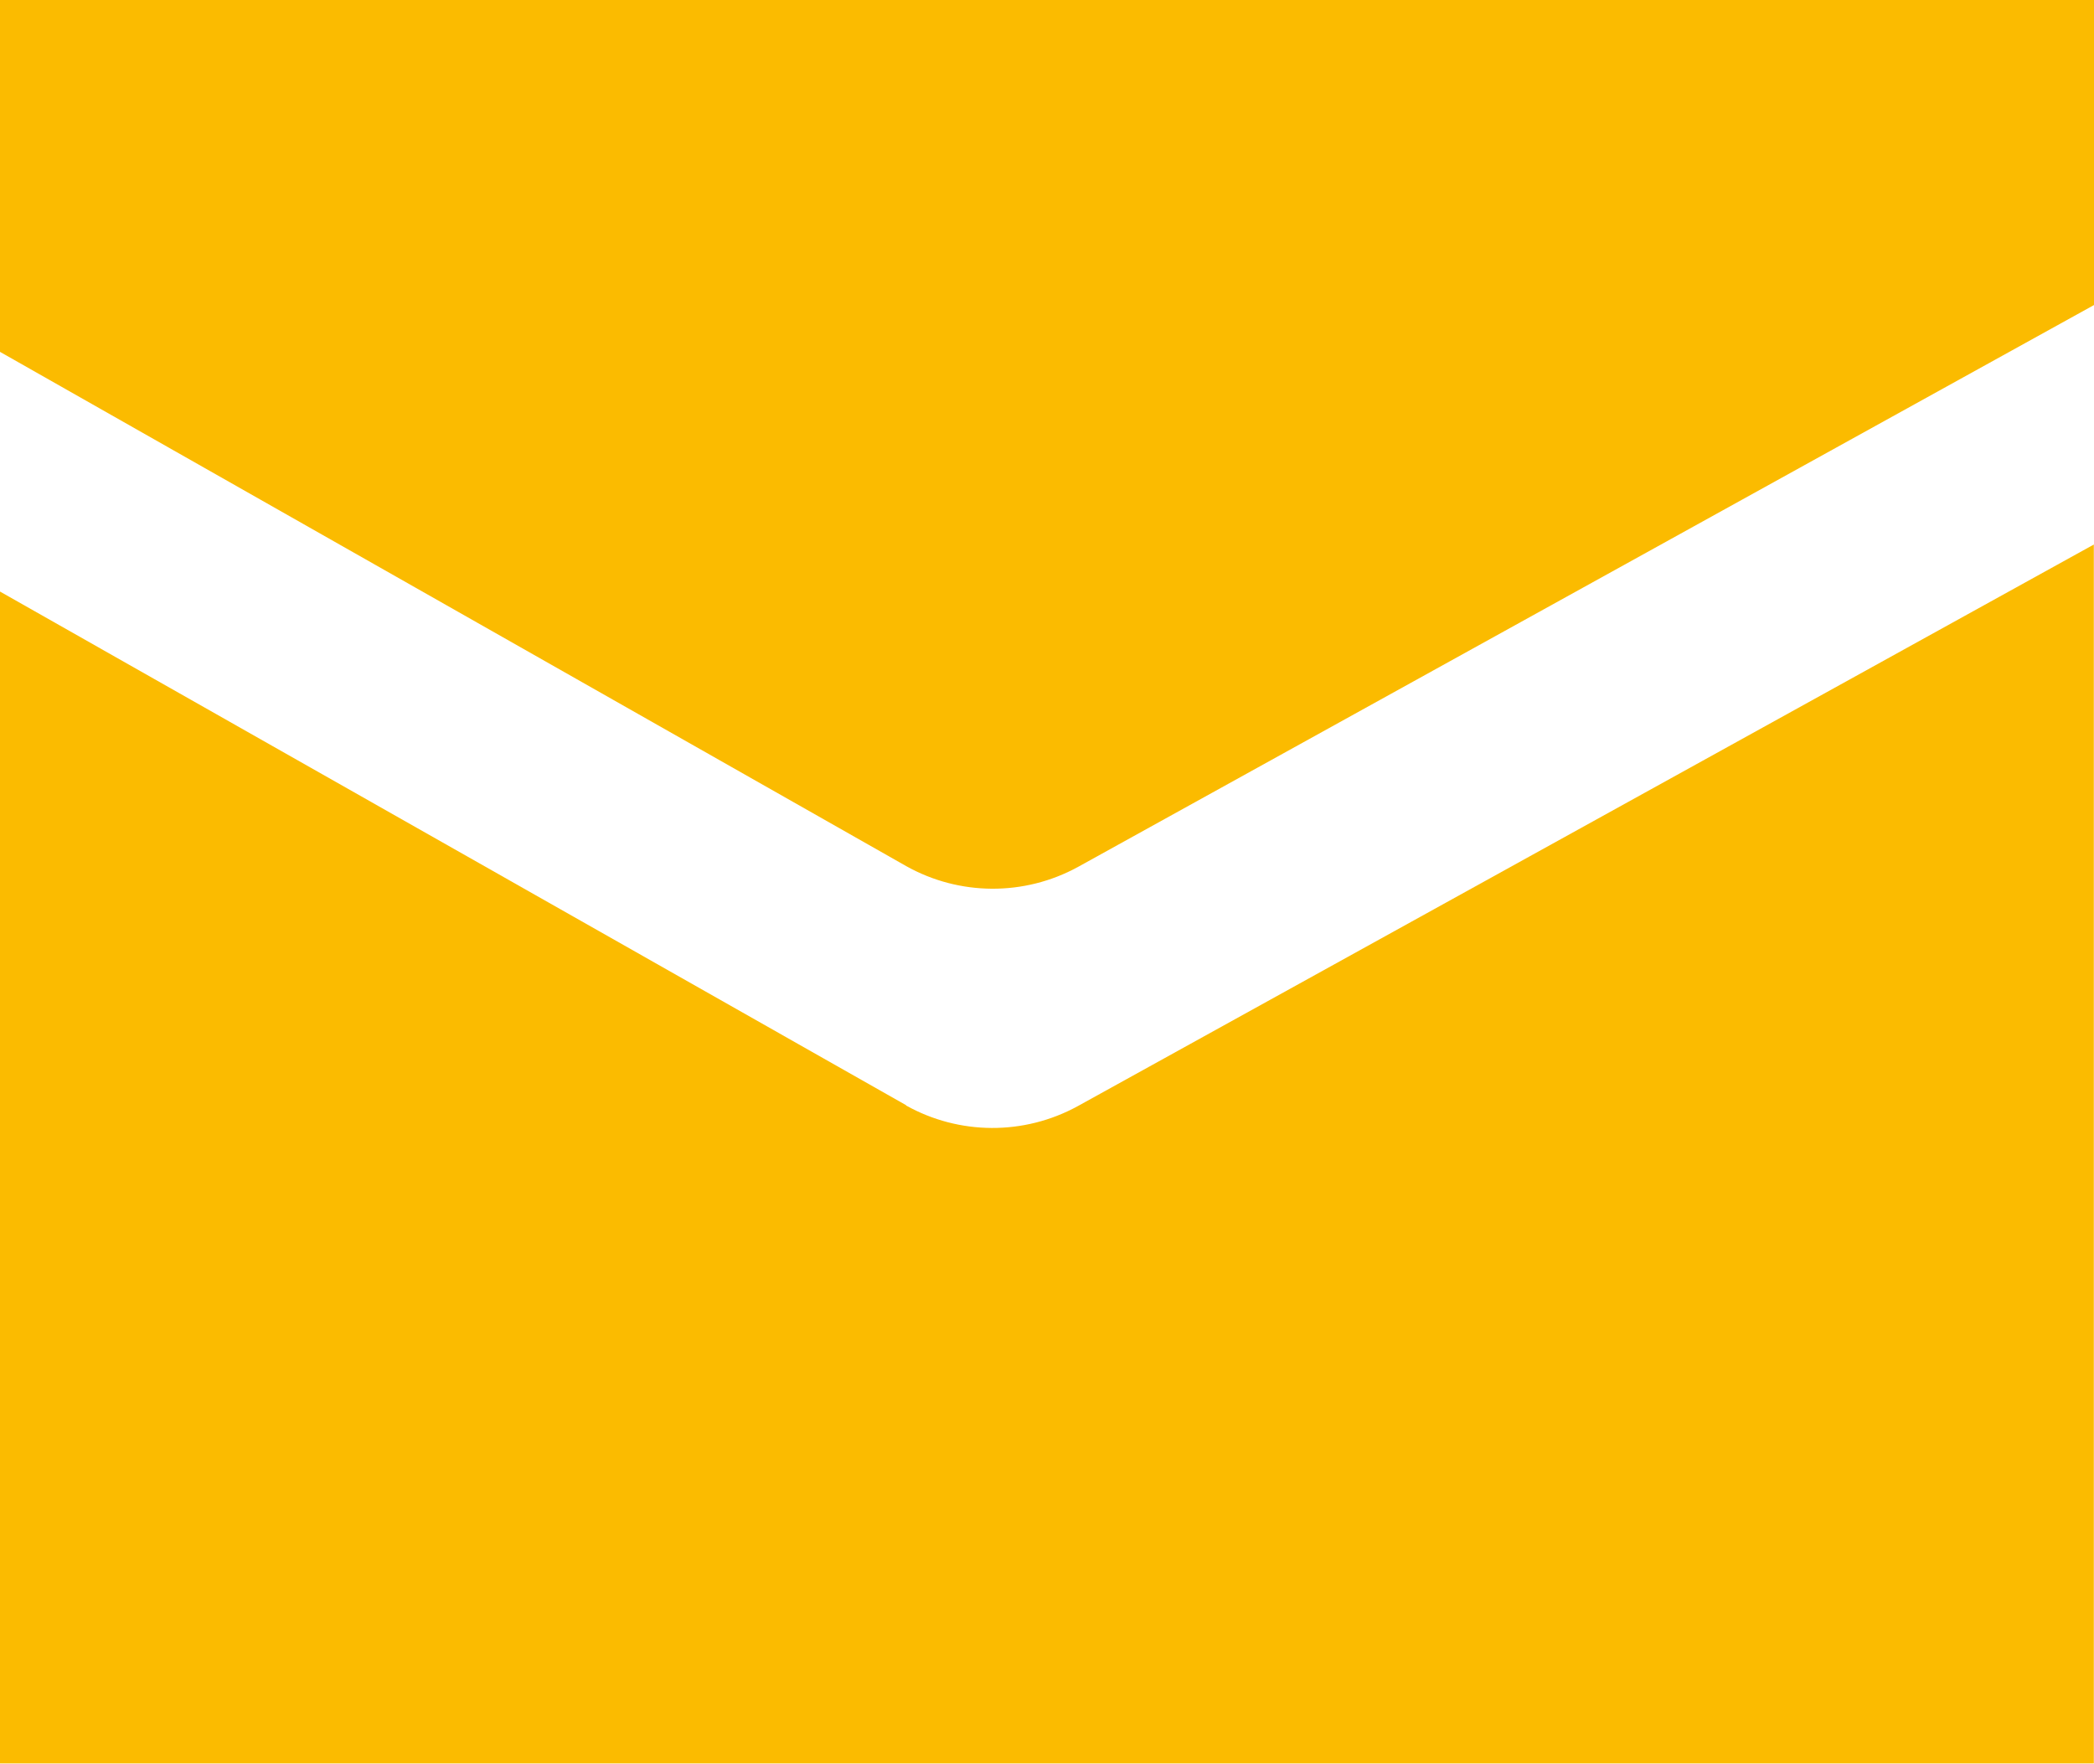
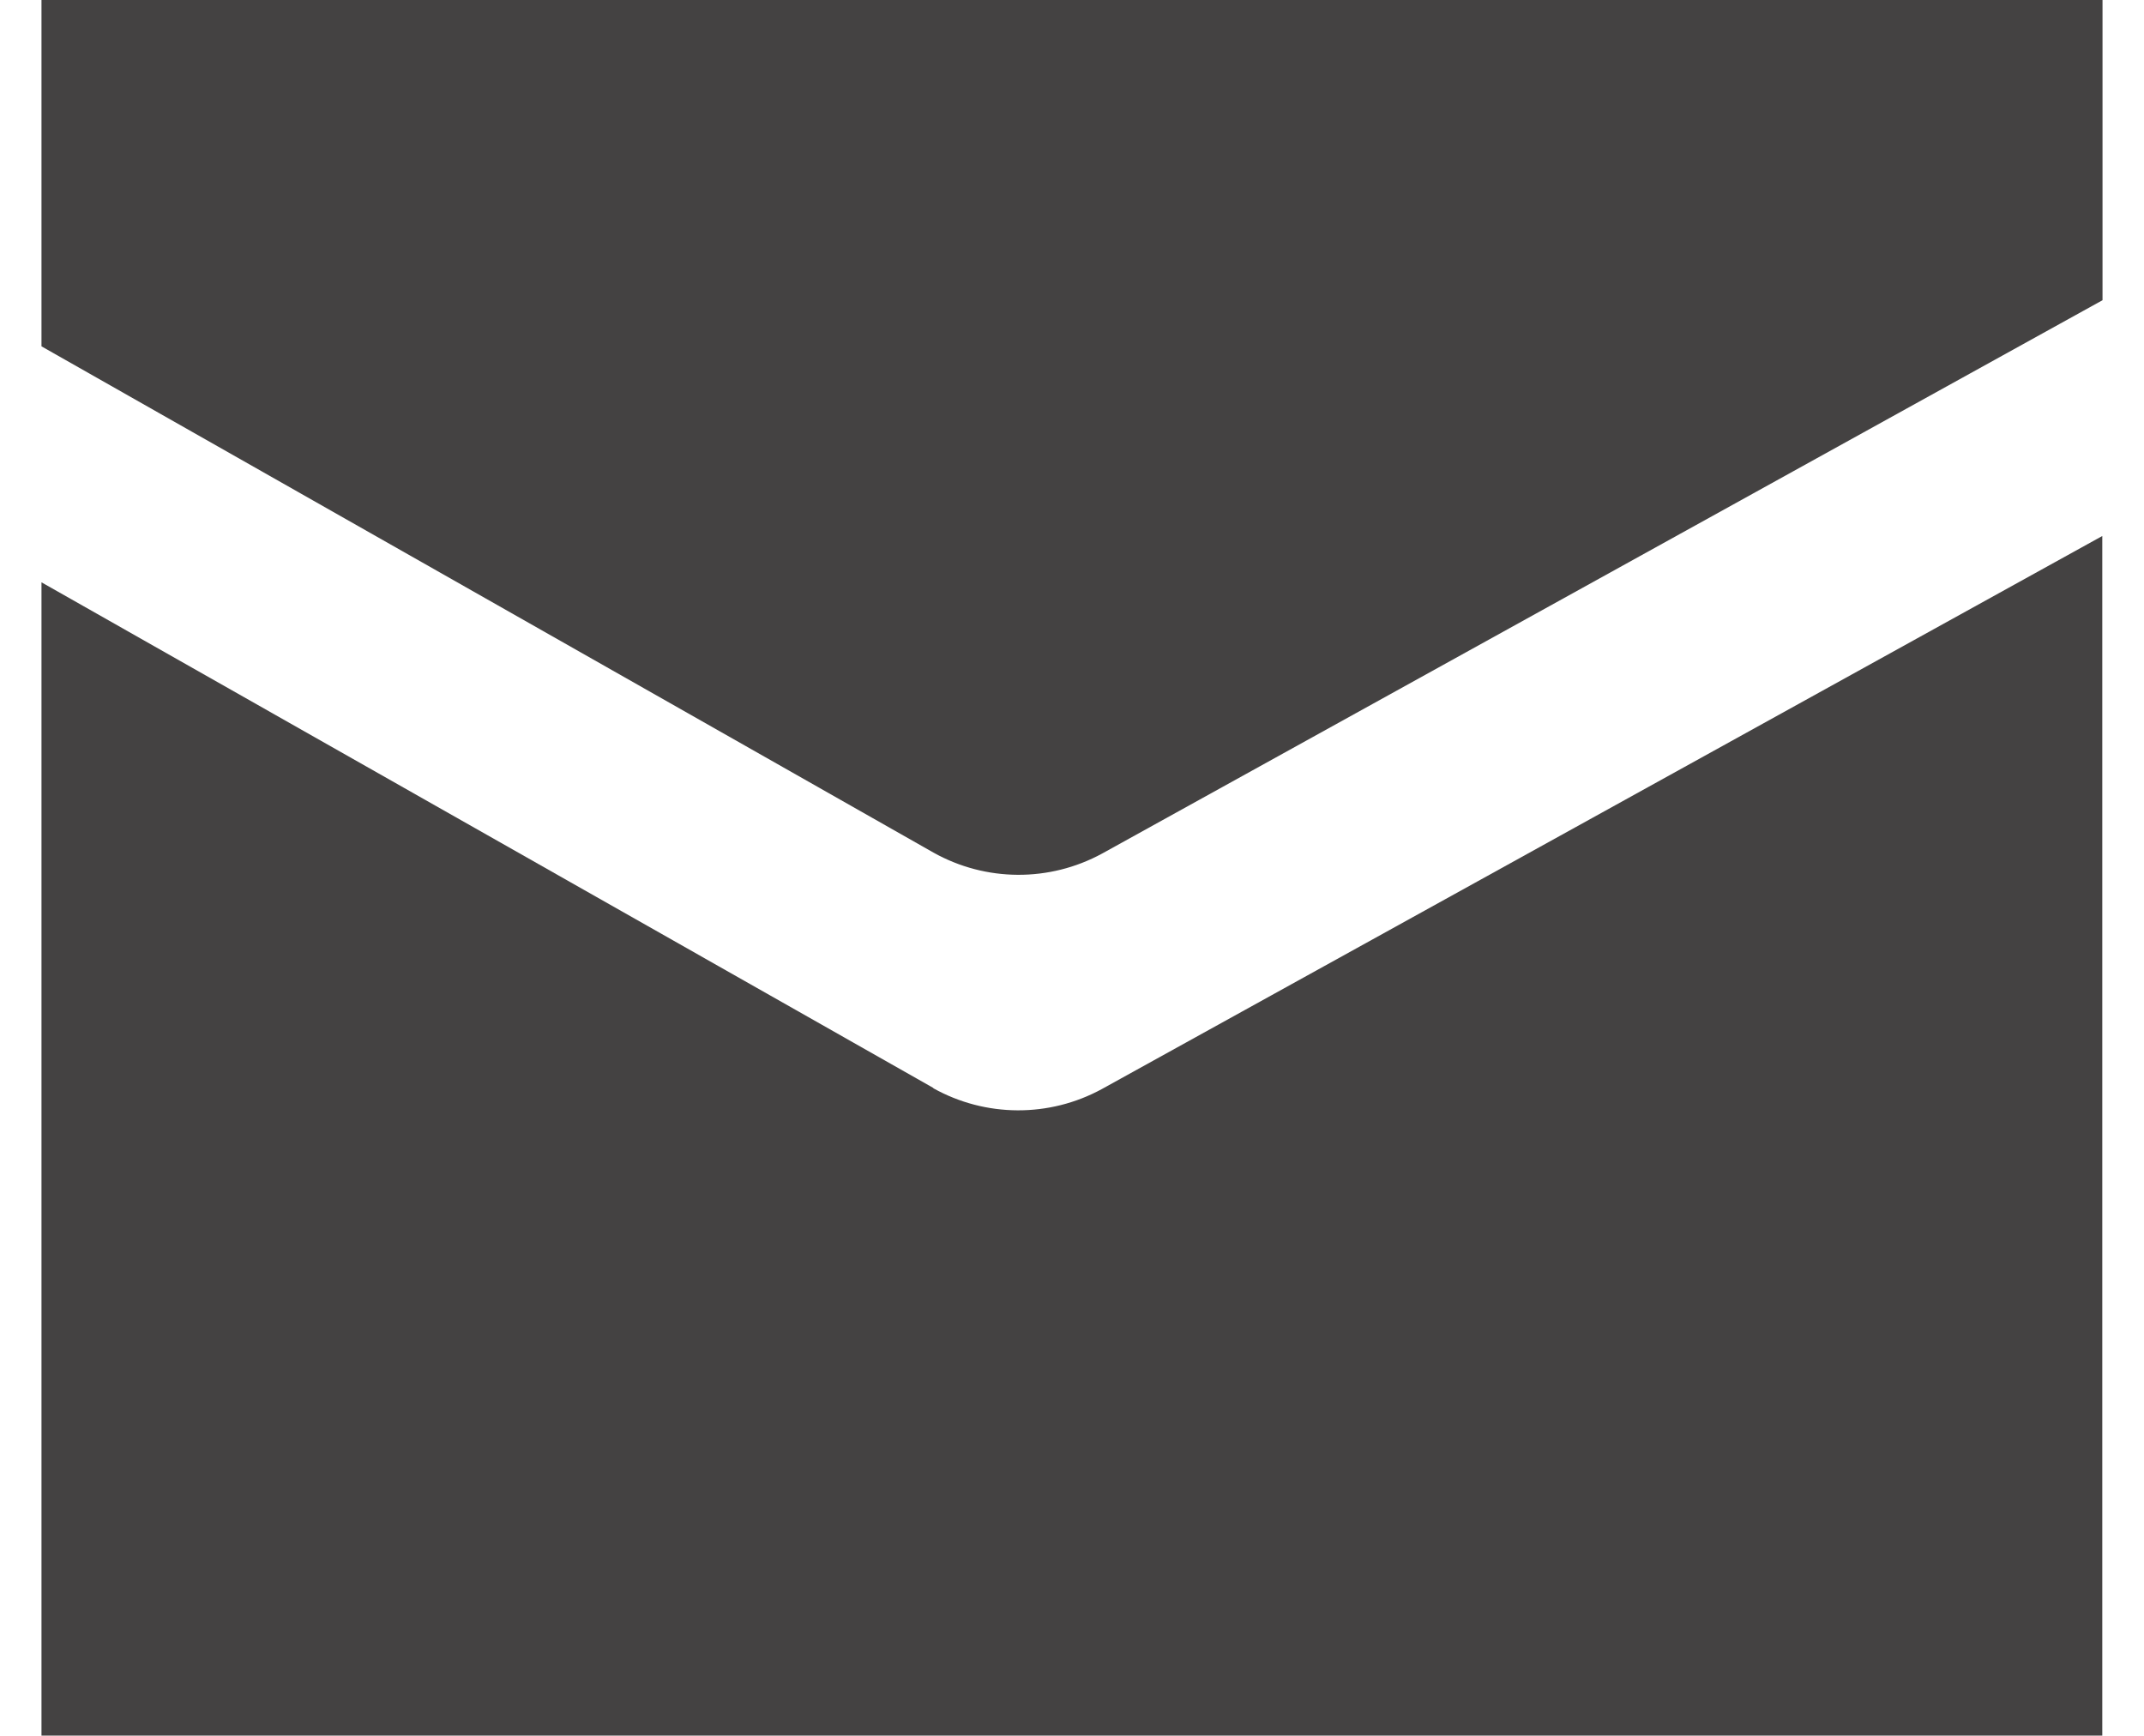
- <svg xmlns="http://www.w3.org/2000/svg" width="35.625" height="30" viewBox="0 0 35.625 30">
-   <defs>
-     <style>.a{fill:#fbbb00;}</style>
-   </defs>
-   <path class="a" d="M755.418,895.54,740,886.8v19.937h35.622V886l-17.289,9.556a3.019,3.019,0,0,1-2.919-.013Z" transform="translate(-740 -876.736)" />
-   <path class="a" d="M740,882v5.986l15.419,8.75a3.017,3.017,0,0,0,2.917.015l17.29-9.562V882Z" transform="translate(-740 -882)" />
+ <svg xmlns="http://www.w3.org/2000/svg" id="correo" height="17" width="21" viewBox="0 0 34.853 29.35">
+   <path id="Trazado_1" data-name="Trazado 1" d="M755.083,895.333,740,886.783v19.5h34.849V886l-16.914,9.349a2.953,2.953,0,0,1-2.856-.013Z" transform="translate(-740 -876.937)" fill="#444242" />
+   <path id="Trazado_2" data-name="Trazado 2" d="M740,882v5.856l15.084,8.56a2.951,2.951,0,0,0,2.854.015l16.915-9.355V882Z" transform="translate(-740 -882)" fill="#444242" />
</svg>
